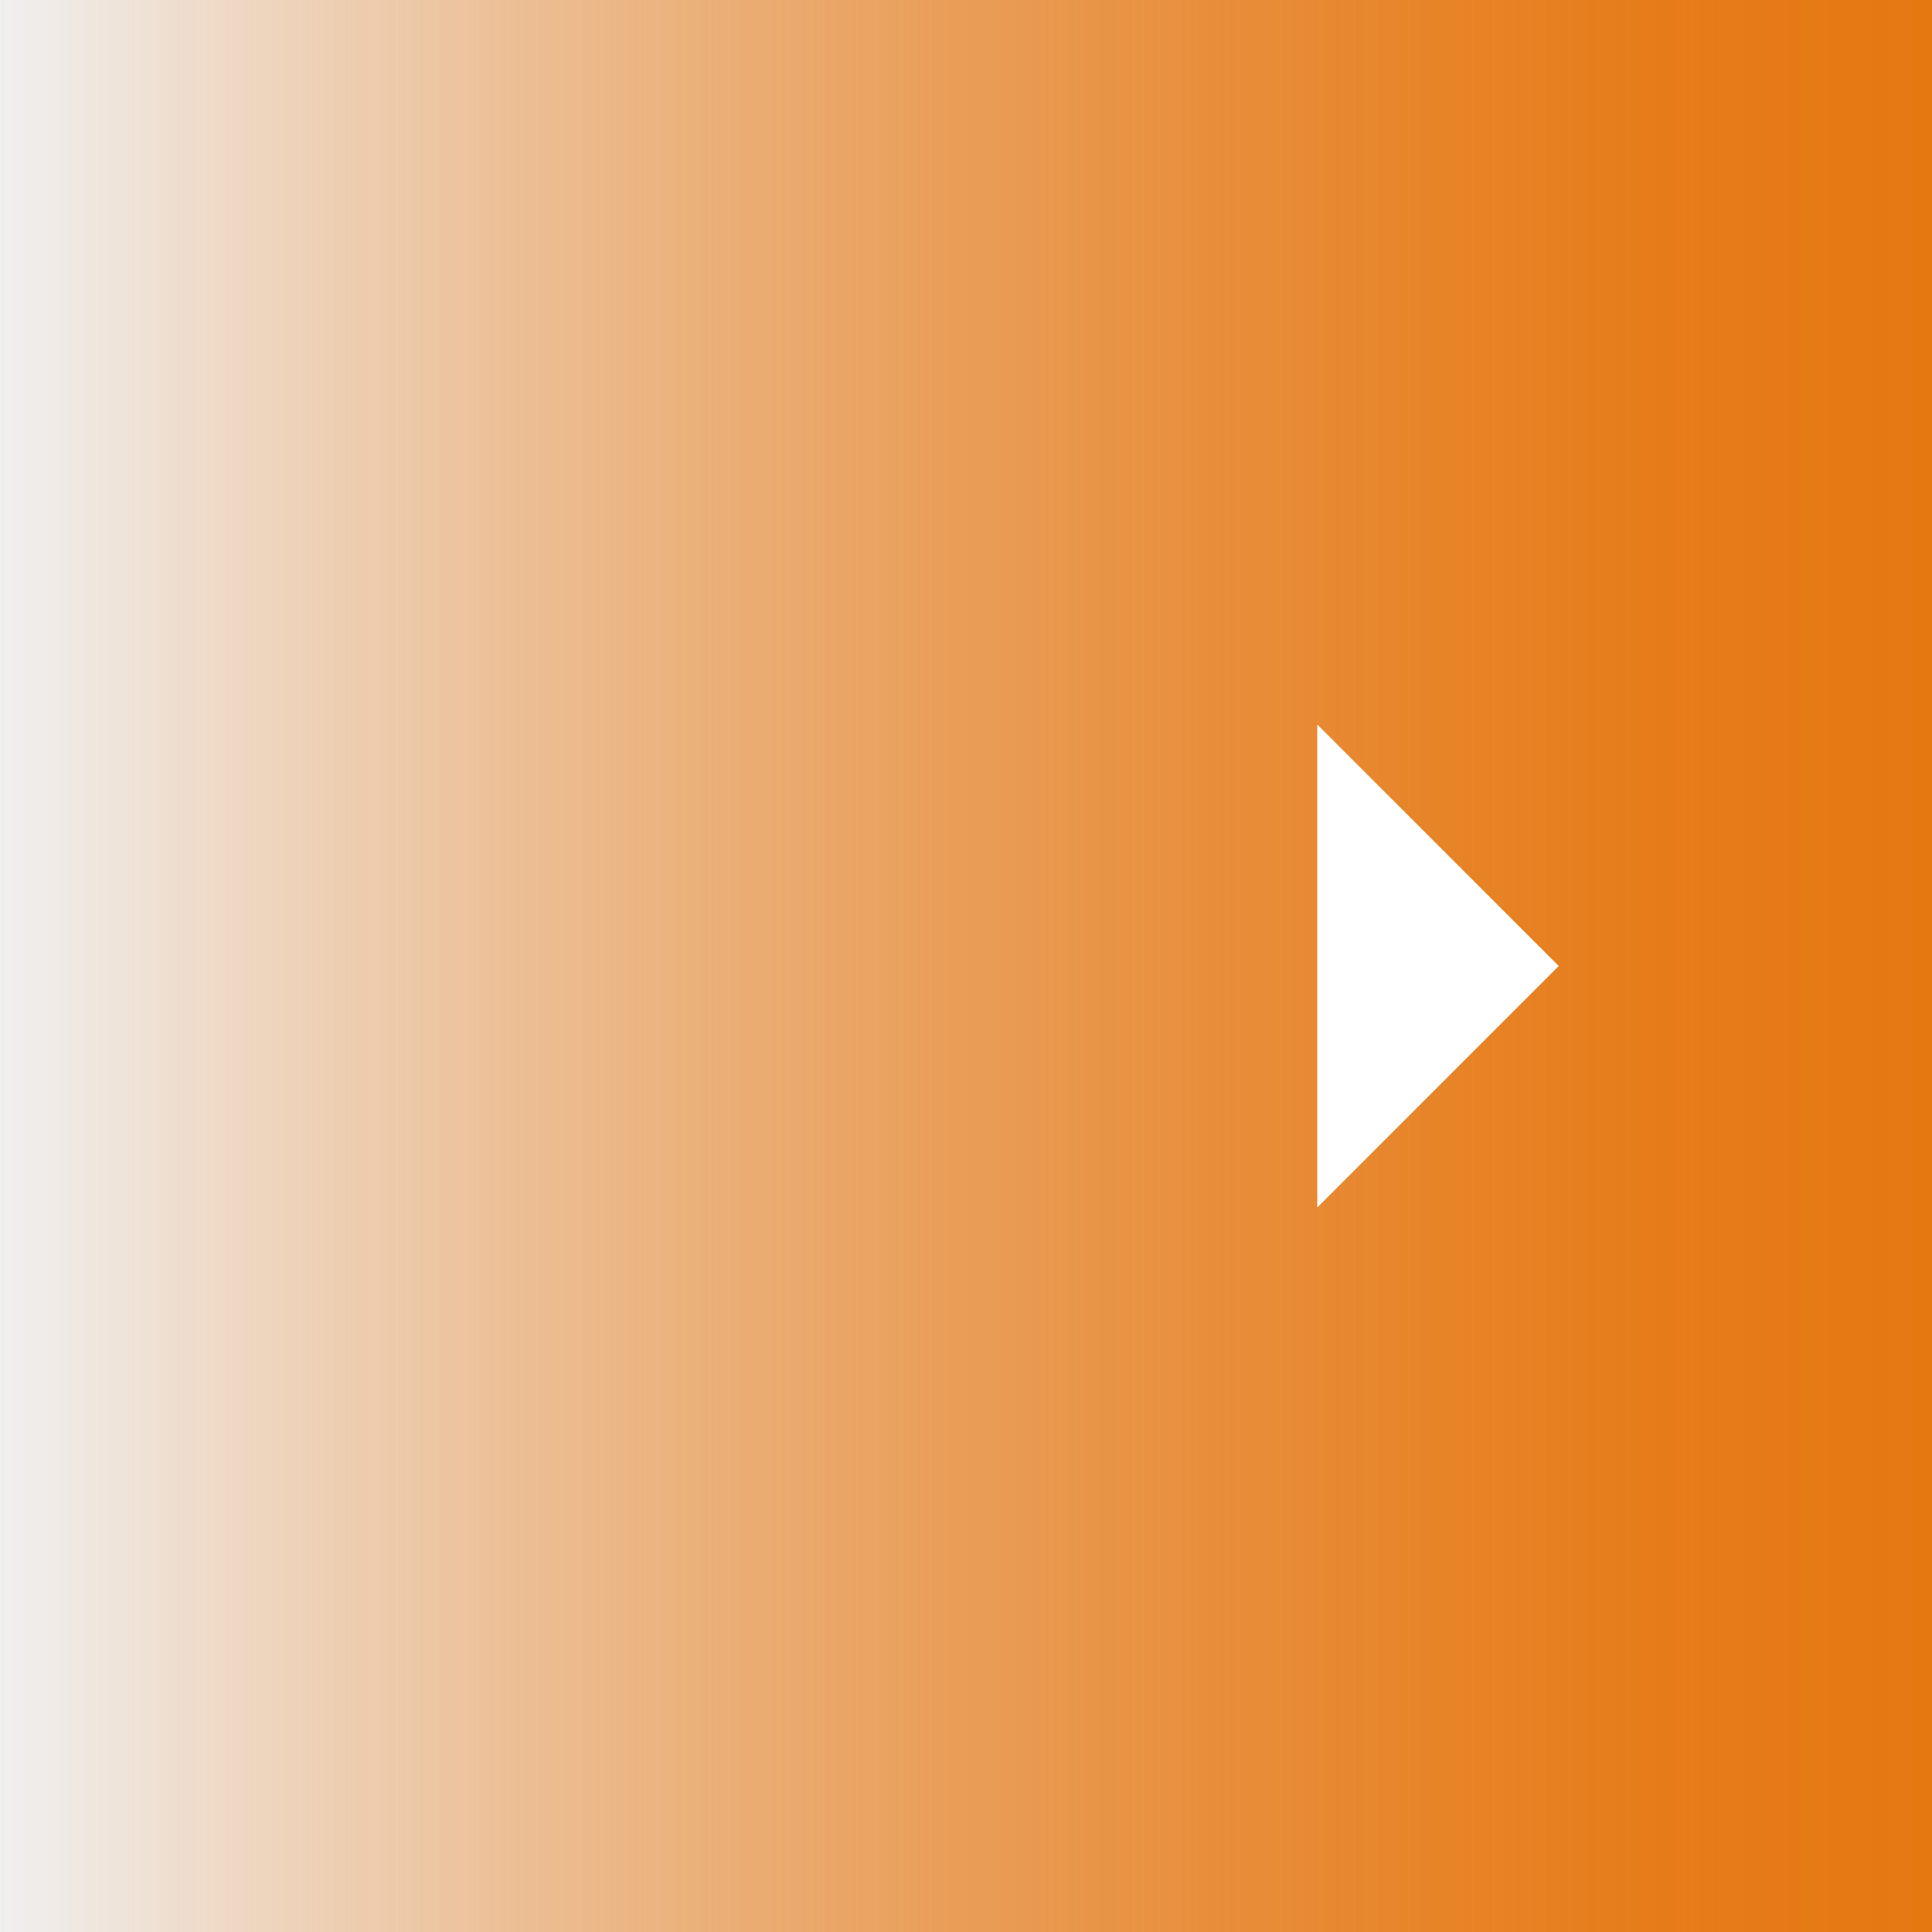
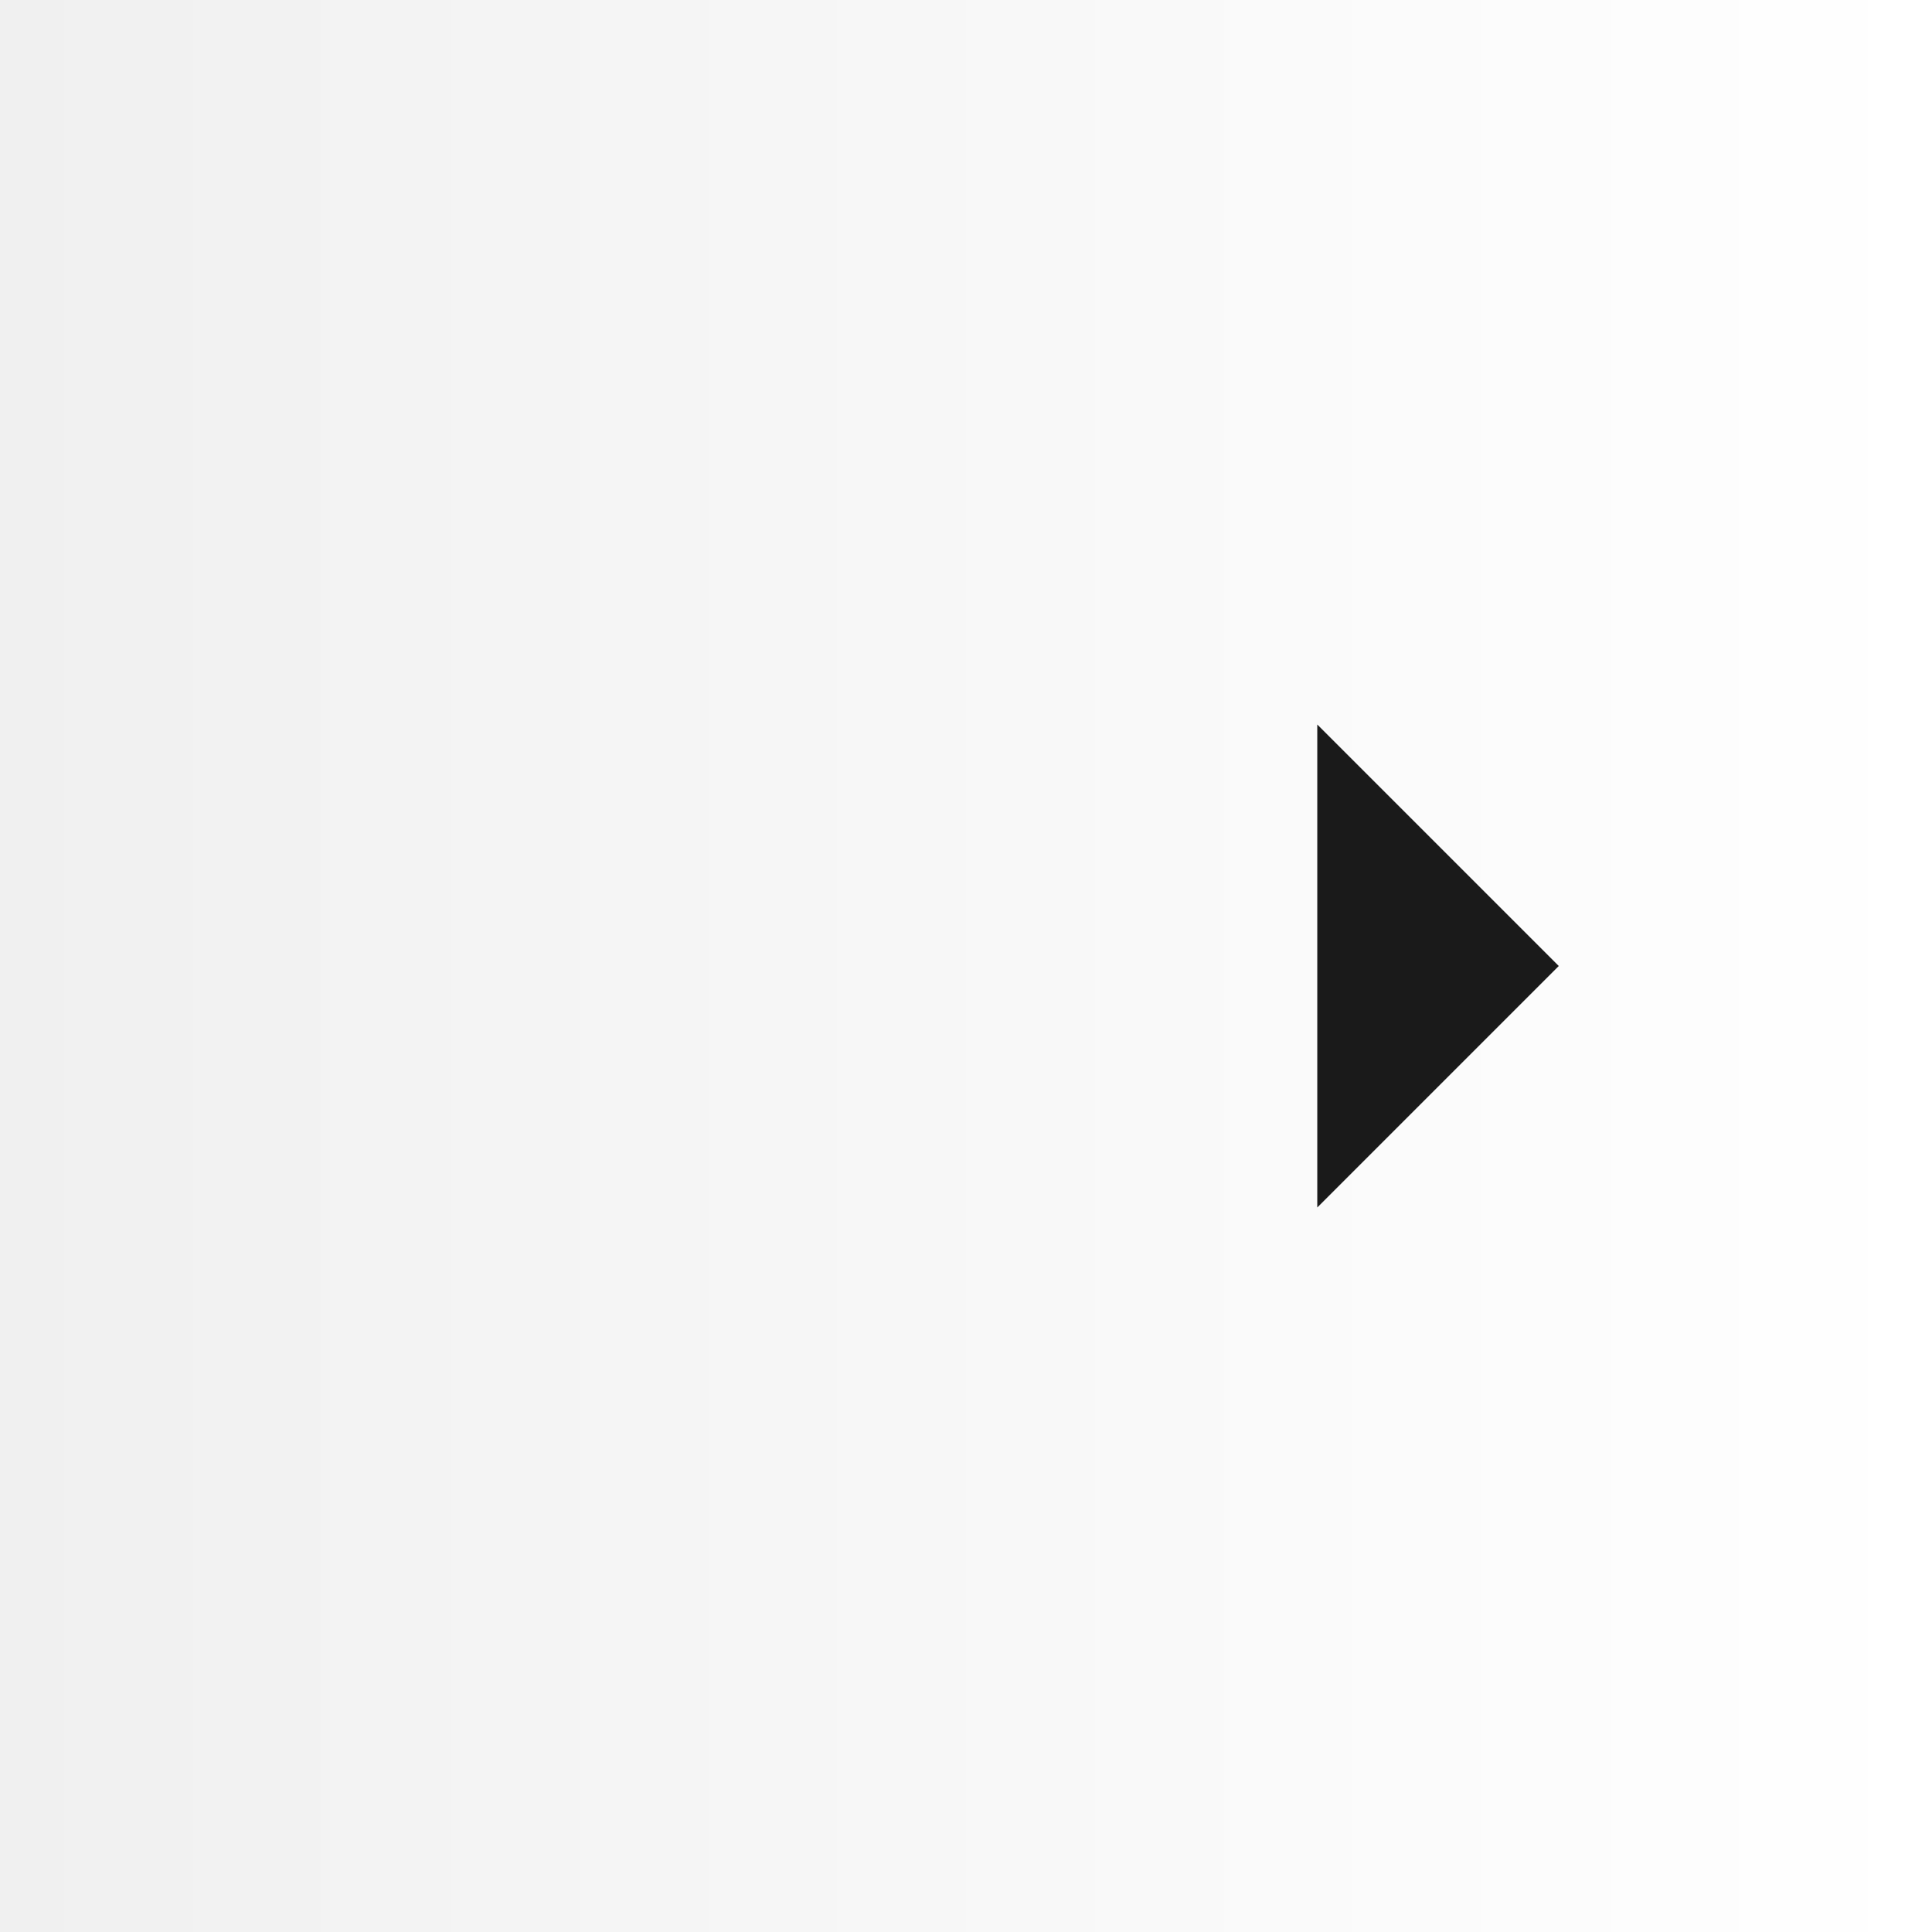
- <svg xmlns="http://www.w3.org/2000/svg" width="44" height="44" viewBox="0 0 44 44">
-   <defs>
-     <style>.a{fill:url(#a);}.b{fill:#fff;}</style>
-     <linearGradient id="a" y1="24" x2="44" y2="24" gradientTransform="matrix(1, 0, 0, -1, 0, 46)" gradientUnits="userSpaceOnUse">
-       <stop offset="0" stop-color="#e67812" stop-opacity="0" />
-       <stop offset="0.14" stop-color="#e67812" stop-opacity="0.23" />
-       <stop offset="0.31" stop-color="#e67812" stop-opacity="0.47" />
-       <stop offset="0.47" stop-color="#e67812" stop-opacity="0.66" />
-       <stop offset="0.62" stop-color="#e67812" stop-opacity="0.81" />
-       <stop offset="0.76" stop-color="#e67812" stop-opacity="0.91" />
-       <stop offset="0.89" stop-color="#e67812" stop-opacity="0.98" />
-       <stop offset="1" stop-color="#e67812" />
-     </linearGradient>
-   </defs>
-   <rect class="a" width="44" height="44" />
-   <polygon class="b" points="30 16.5 35.5 22 30 27.5 30 16.5" />
+ <svg xmlns="http://www.w3.org/2000/svg" version="1.1" id="Layer_1" x="0px" y="0px" width="44px" height="44px" viewBox="0 0 44 44" enable-background="new 0 0 44 44" xml:space="preserve">
+   <linearGradient id="SVGID_1_" gradientUnits="userSpaceOnUse" x1="0" y1="776" x2="44" y2="776" gradientTransform="matrix(1 0 0 1 0 -754)">
+     <stop offset="0" style="stop-color:#FFFFFF;stop-opacity:0" />
+     <stop offset="1" style="stop-color:#FFFFFF" />
+   </linearGradient>
+   <rect fill="url(#SVGID_1_)" width="44" height="44" />
+   <polygon fill="#1A1A1A" points="30,16.5 35.5,22 30,27.5 " />
</svg>
